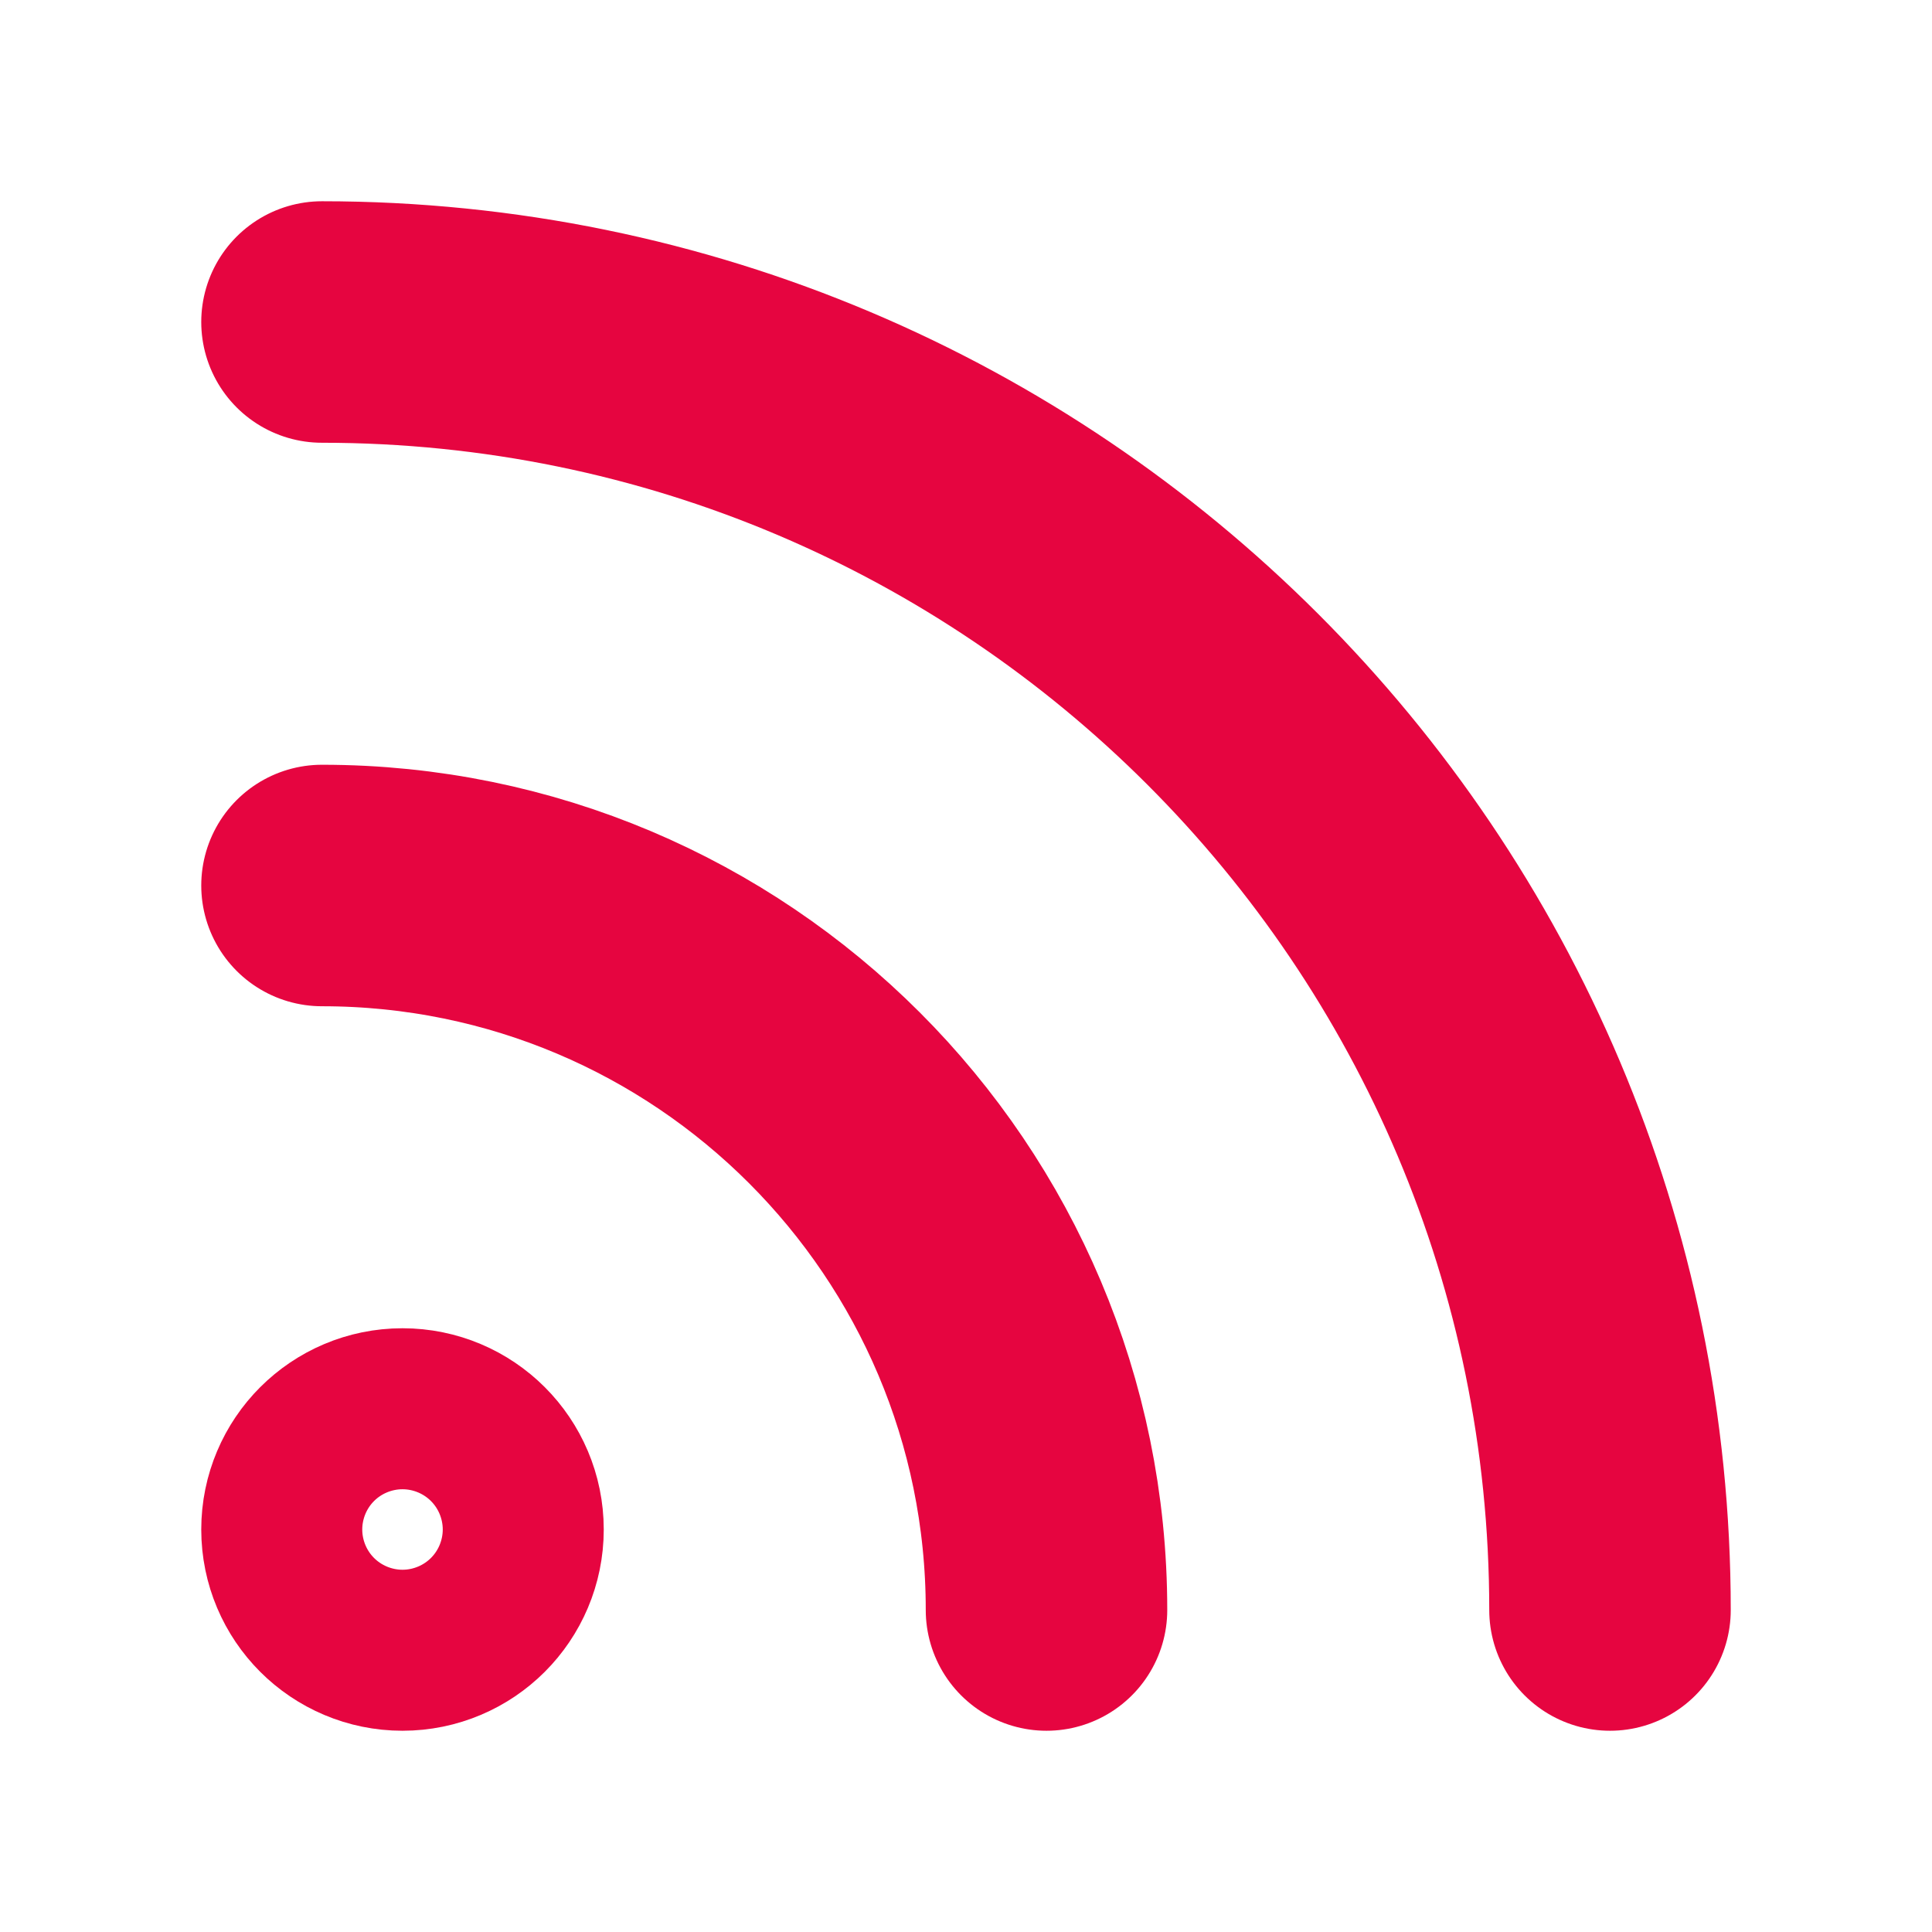
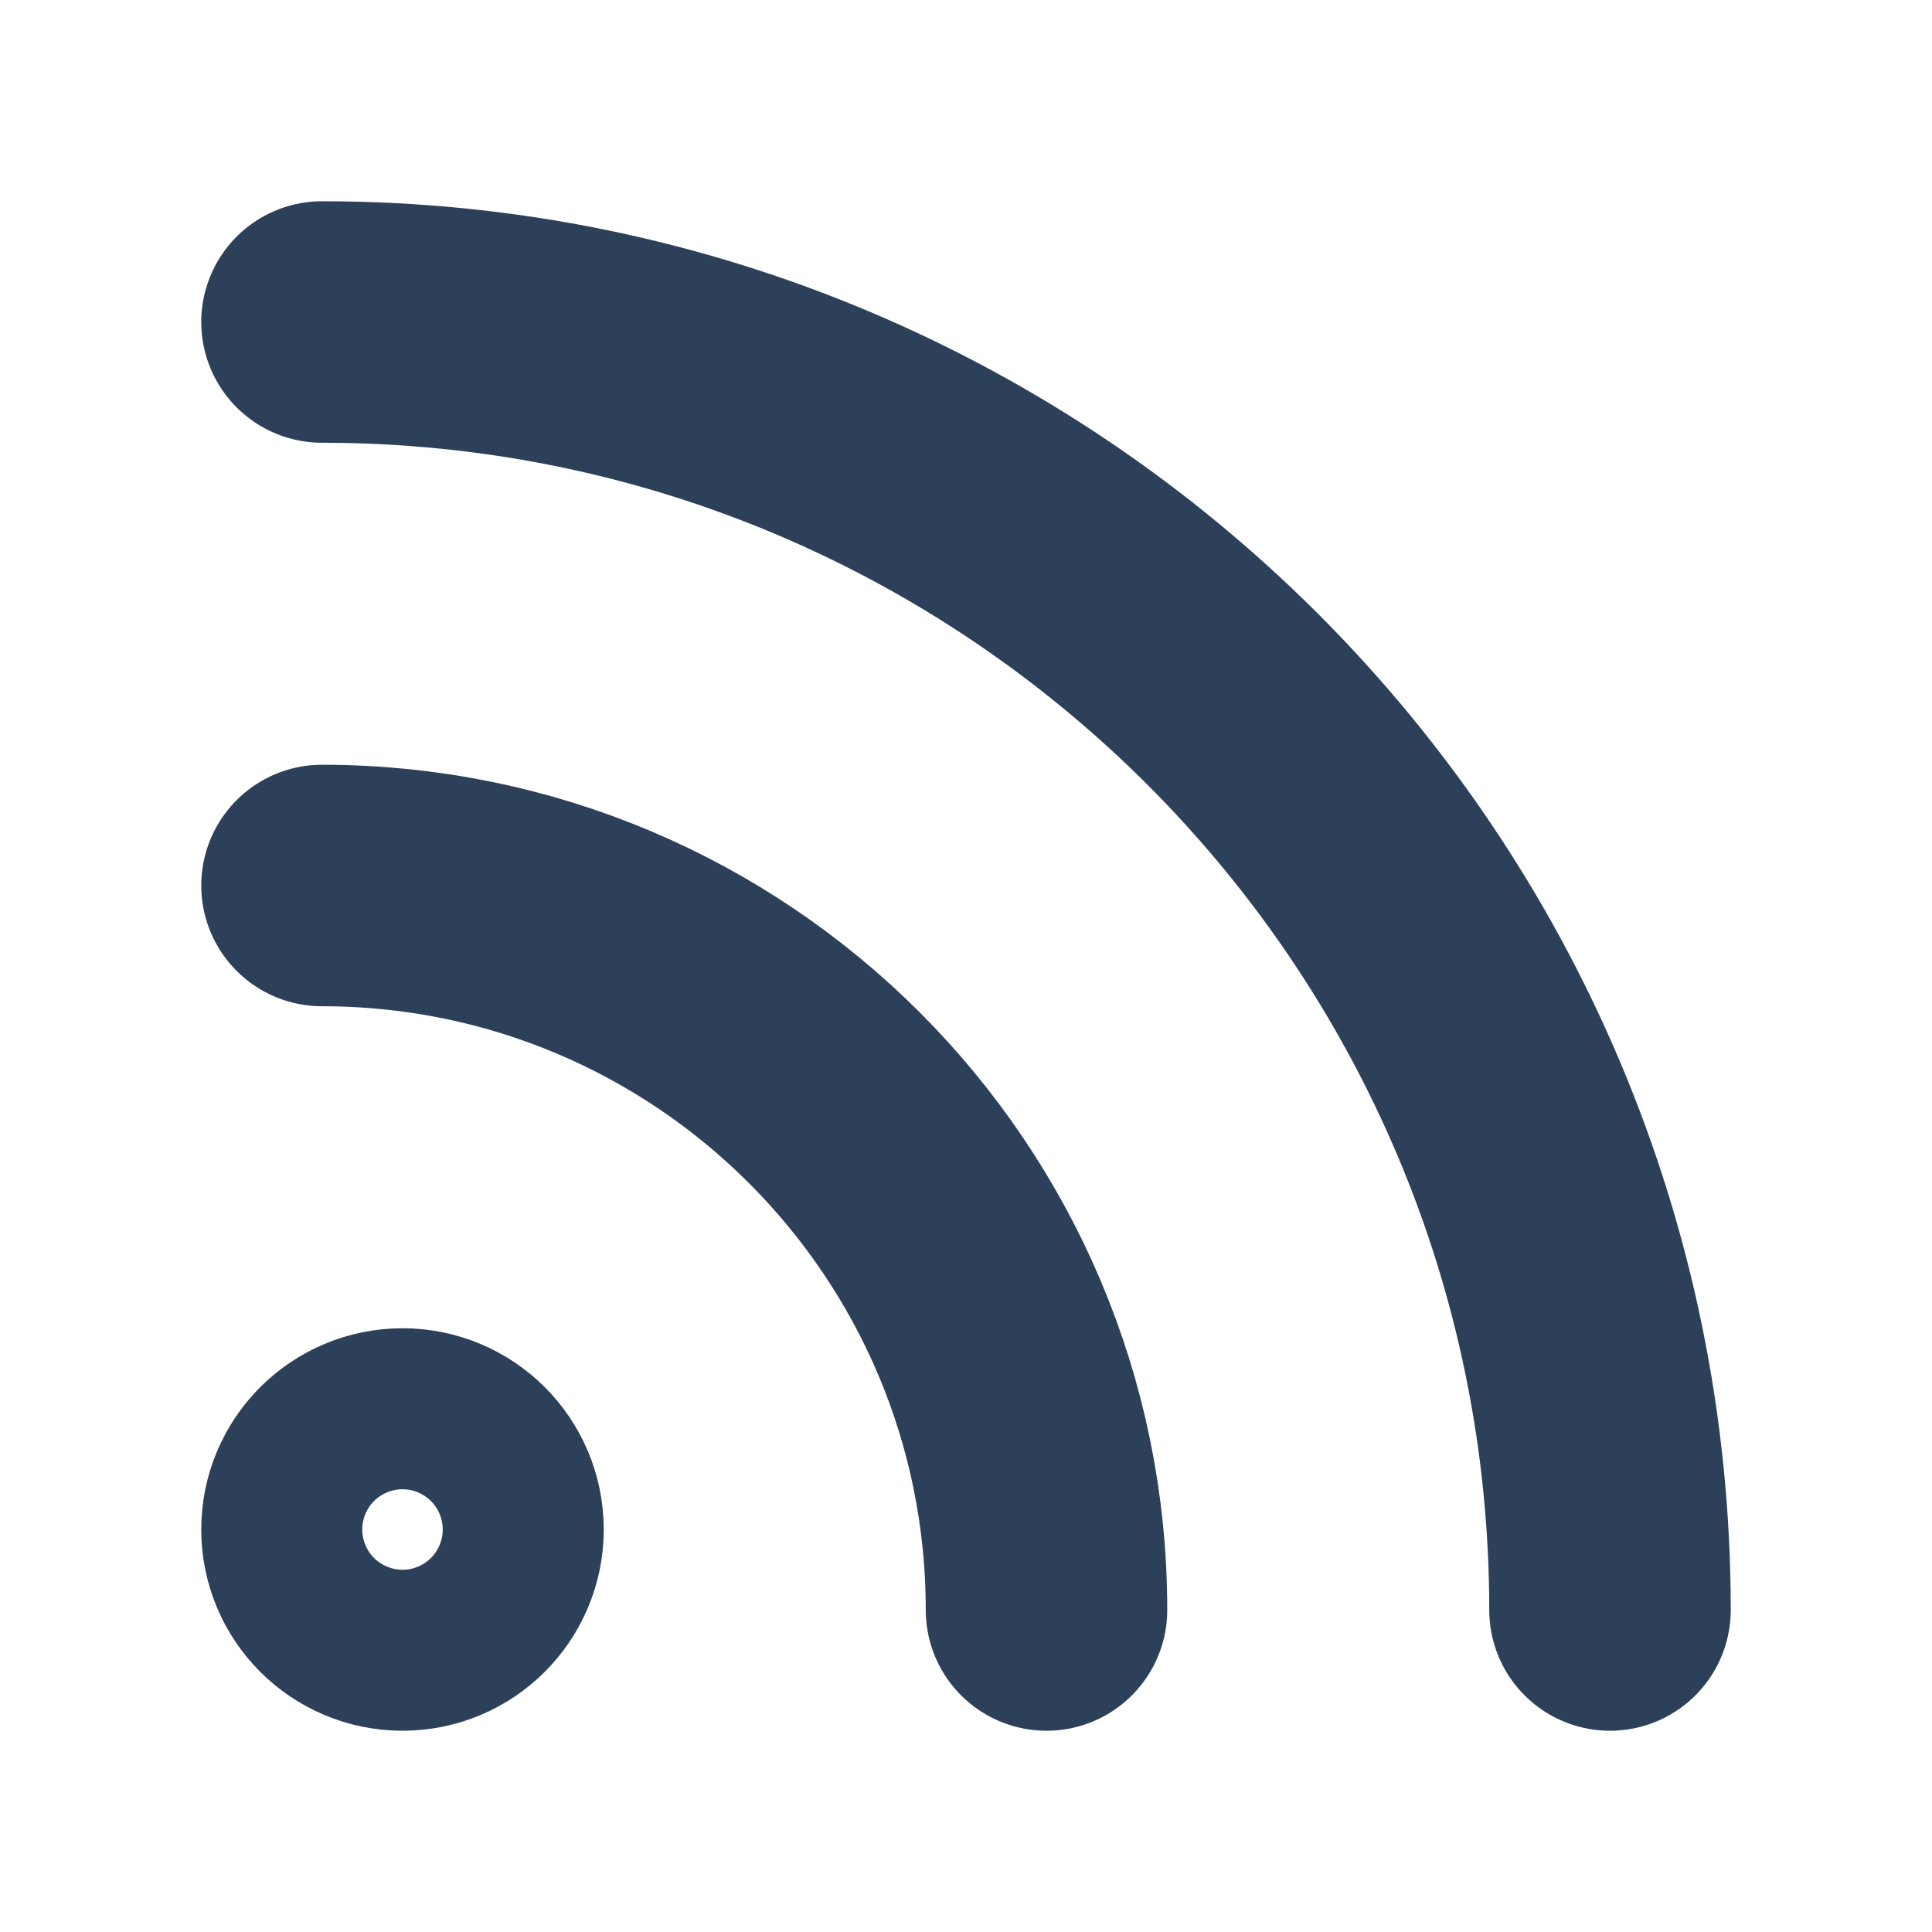
- <svg xmlns="http://www.w3.org/2000/svg" width="32" height="32" viewBox="0 0 24 24" fill="none" stroke="#e60540" stroke-width="3" stroke-linecap="round" stroke-linejoin="round" class="feather feather-rss">
+ <svg xmlns="http://www.w3.org/2000/svg" width="32" height="32" viewBox="0 0 24 24" fill="none" stroke="#2D4059" stroke-width="3" stroke-linecap="round" stroke-linejoin="round" class="feather feather-rss">
  <path d="M4 11a9 9 0 0 1 9 9" />
  <path d="M4 4a16 16 0 0 1 16 16" />
  <circle cx="5" cy="19" r="1" />
</svg>
